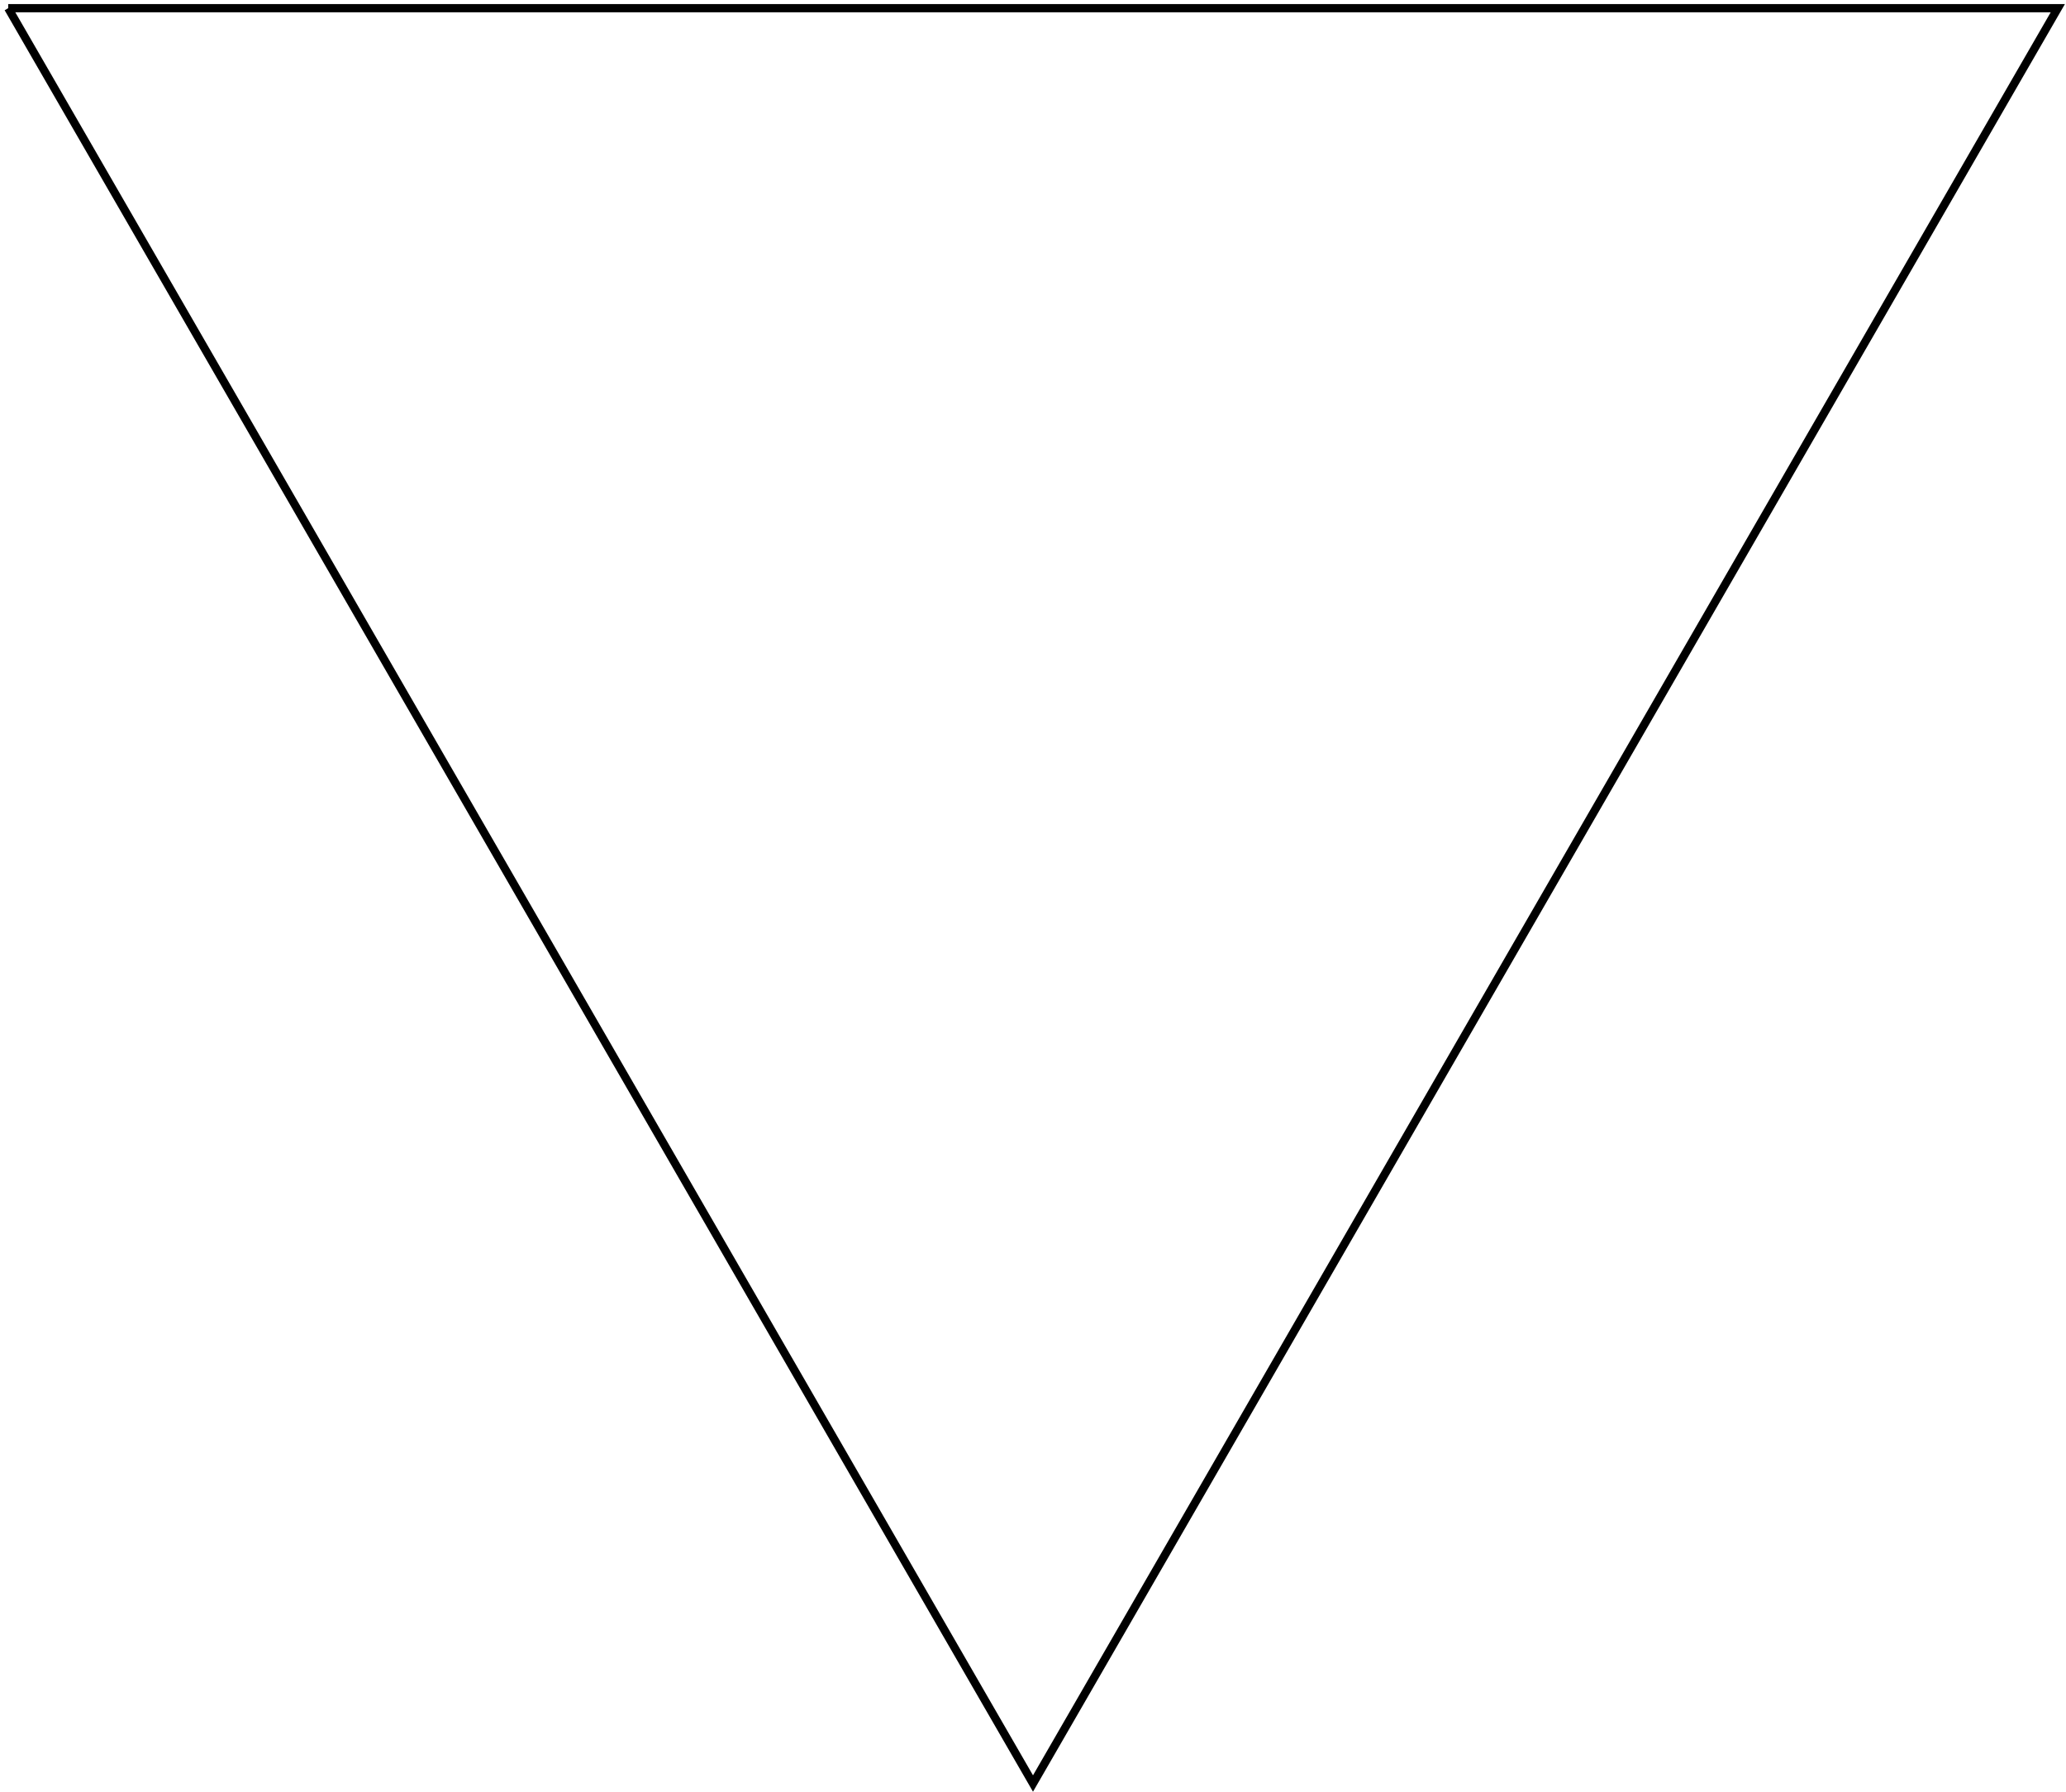
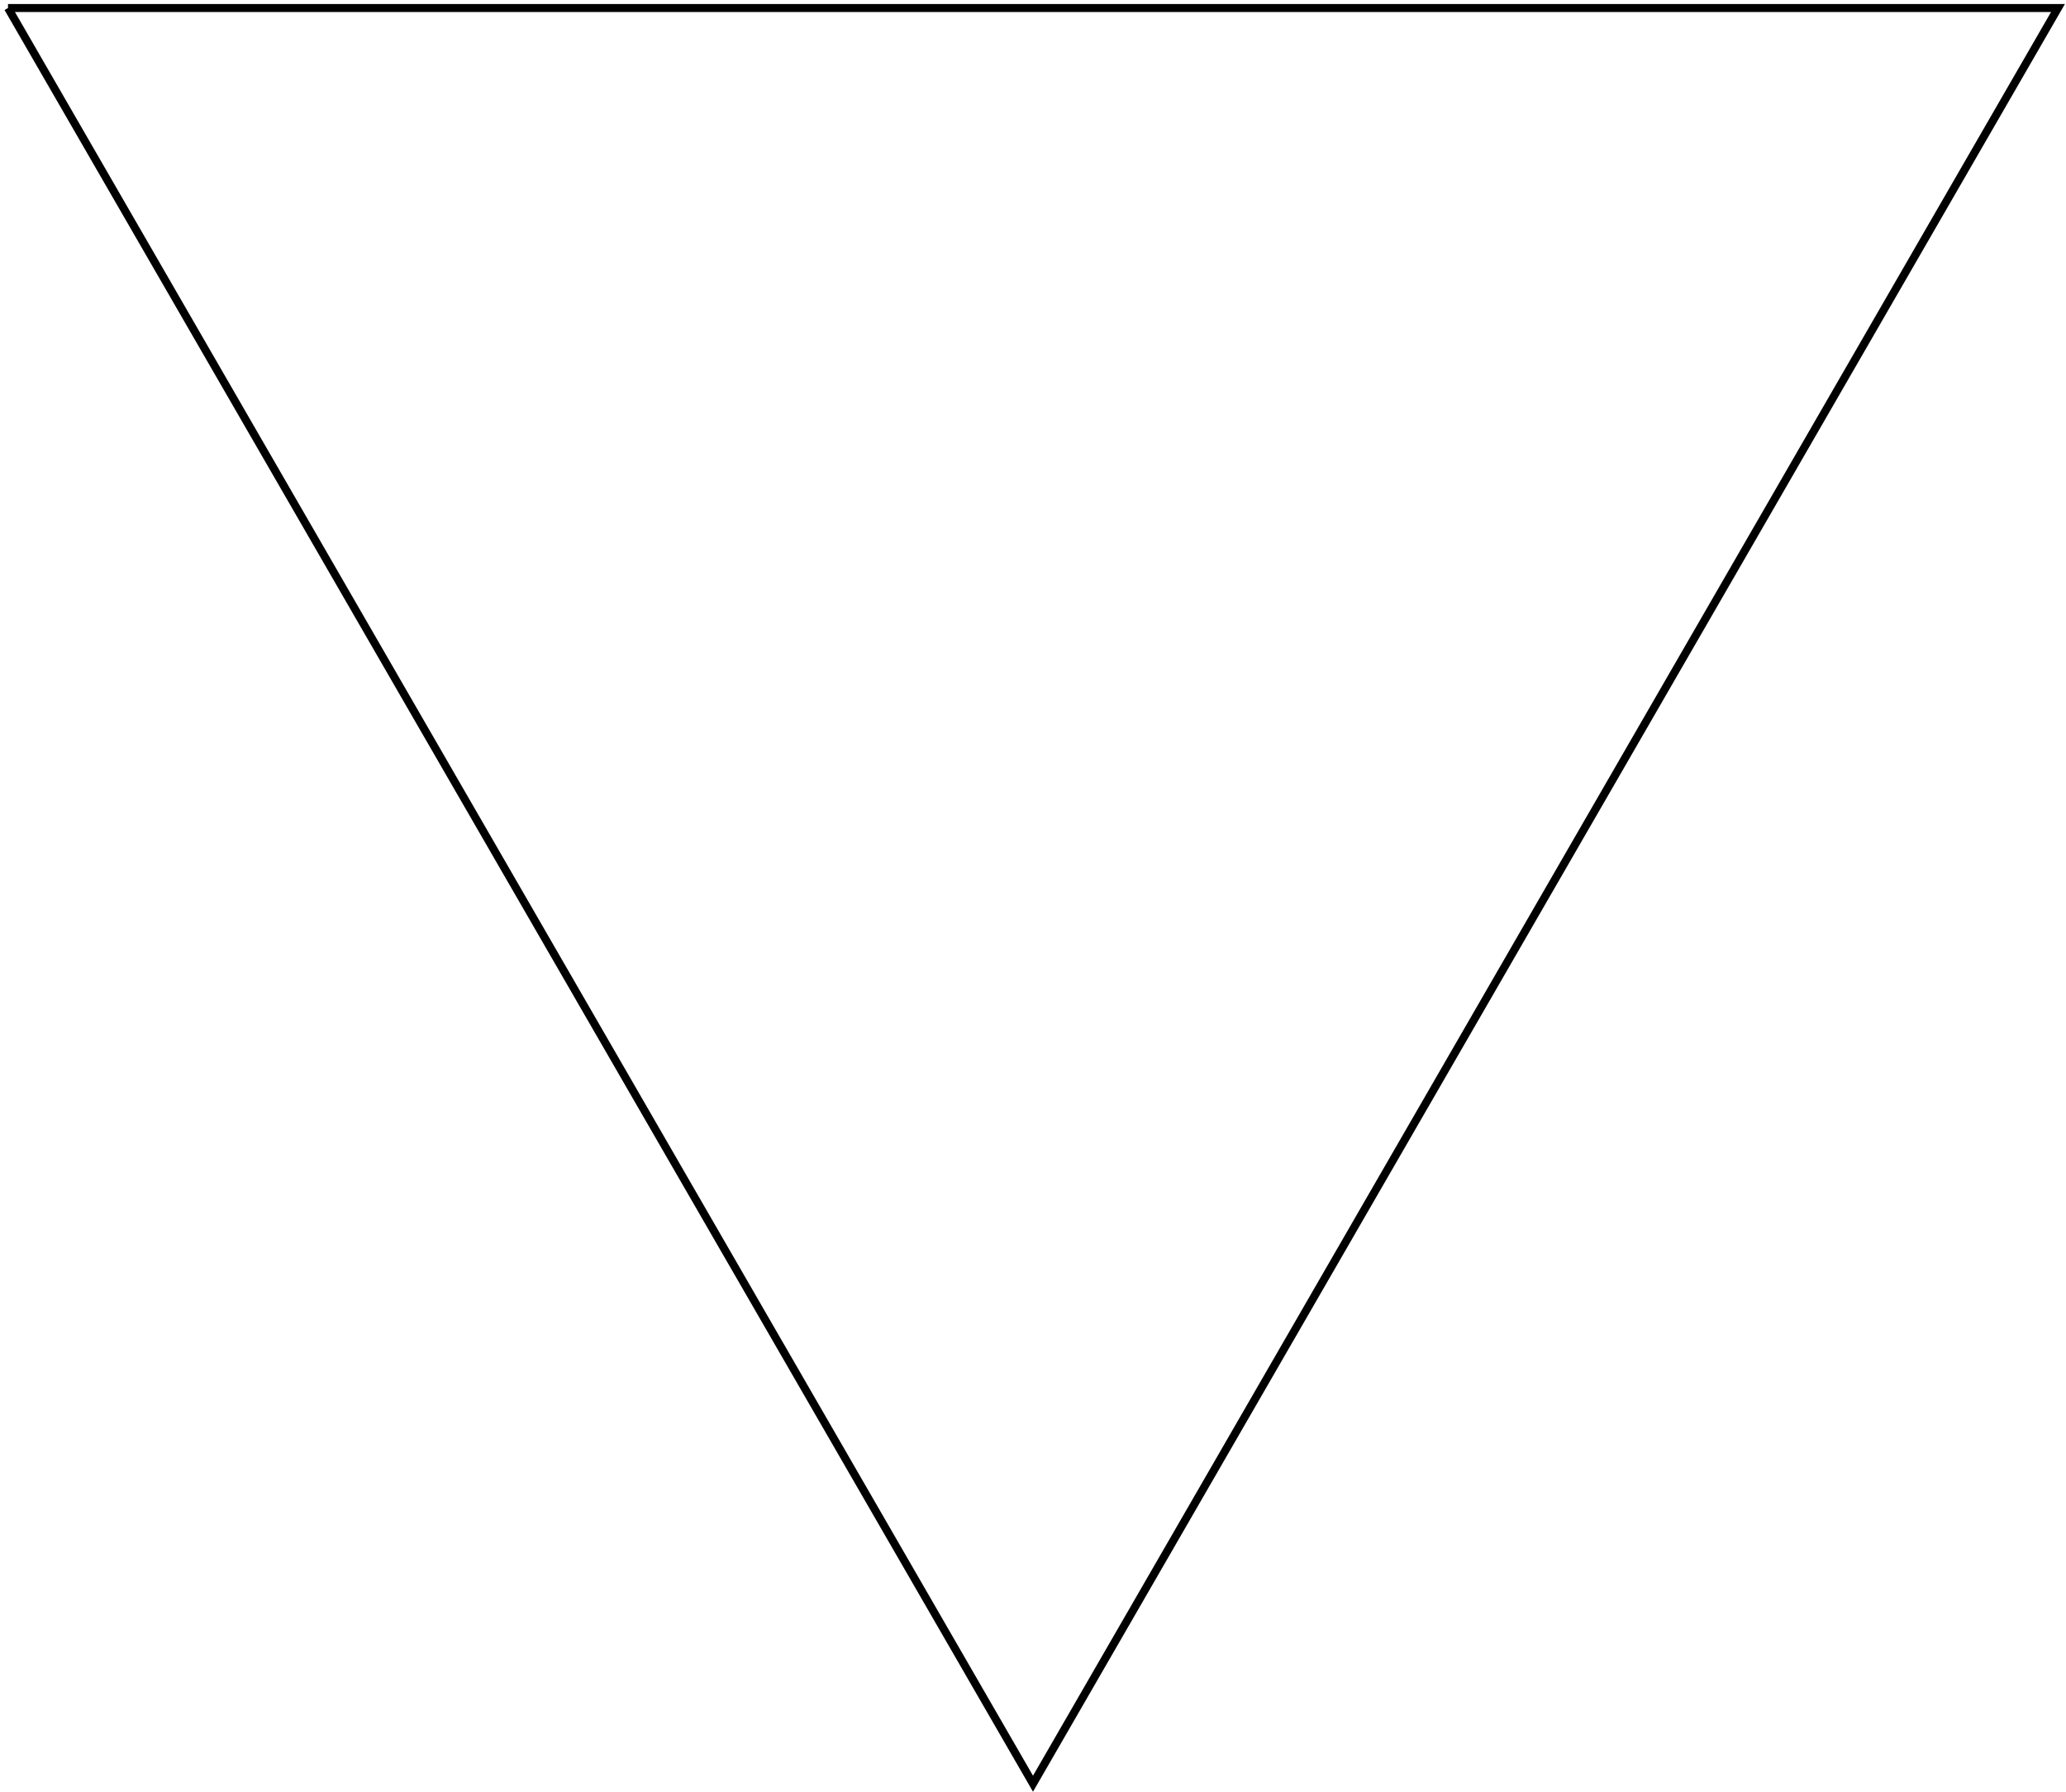
- <svg xmlns="http://www.w3.org/2000/svg" width="1.008" height="0.874" id="koch-island-00.svg" version="1.0">
-   <g style="stroke:black; stroke-width:0.004; stroke-opacity:1; fill:none" id="layer1">
-     <path d="M 0.004, 0.004 L 1.004, 0.004 L 0.504, 0.87 L 0.004, 0.004" />
+ <svg xmlns="http://www.w3.org/2000/svg" width="1007.813" height="873.838" id="koch-island-00.svg" version="1.0">
+   <g style="stroke:black; stroke-width:3.906; stroke-opacity:1; fill:none" id="layer1">
+     <path d="M 3.906, 3.906 L 1003.906, 3.906 L 503.906, 869.932 L 3.906, 3.906" />
  </g>
</svg>
